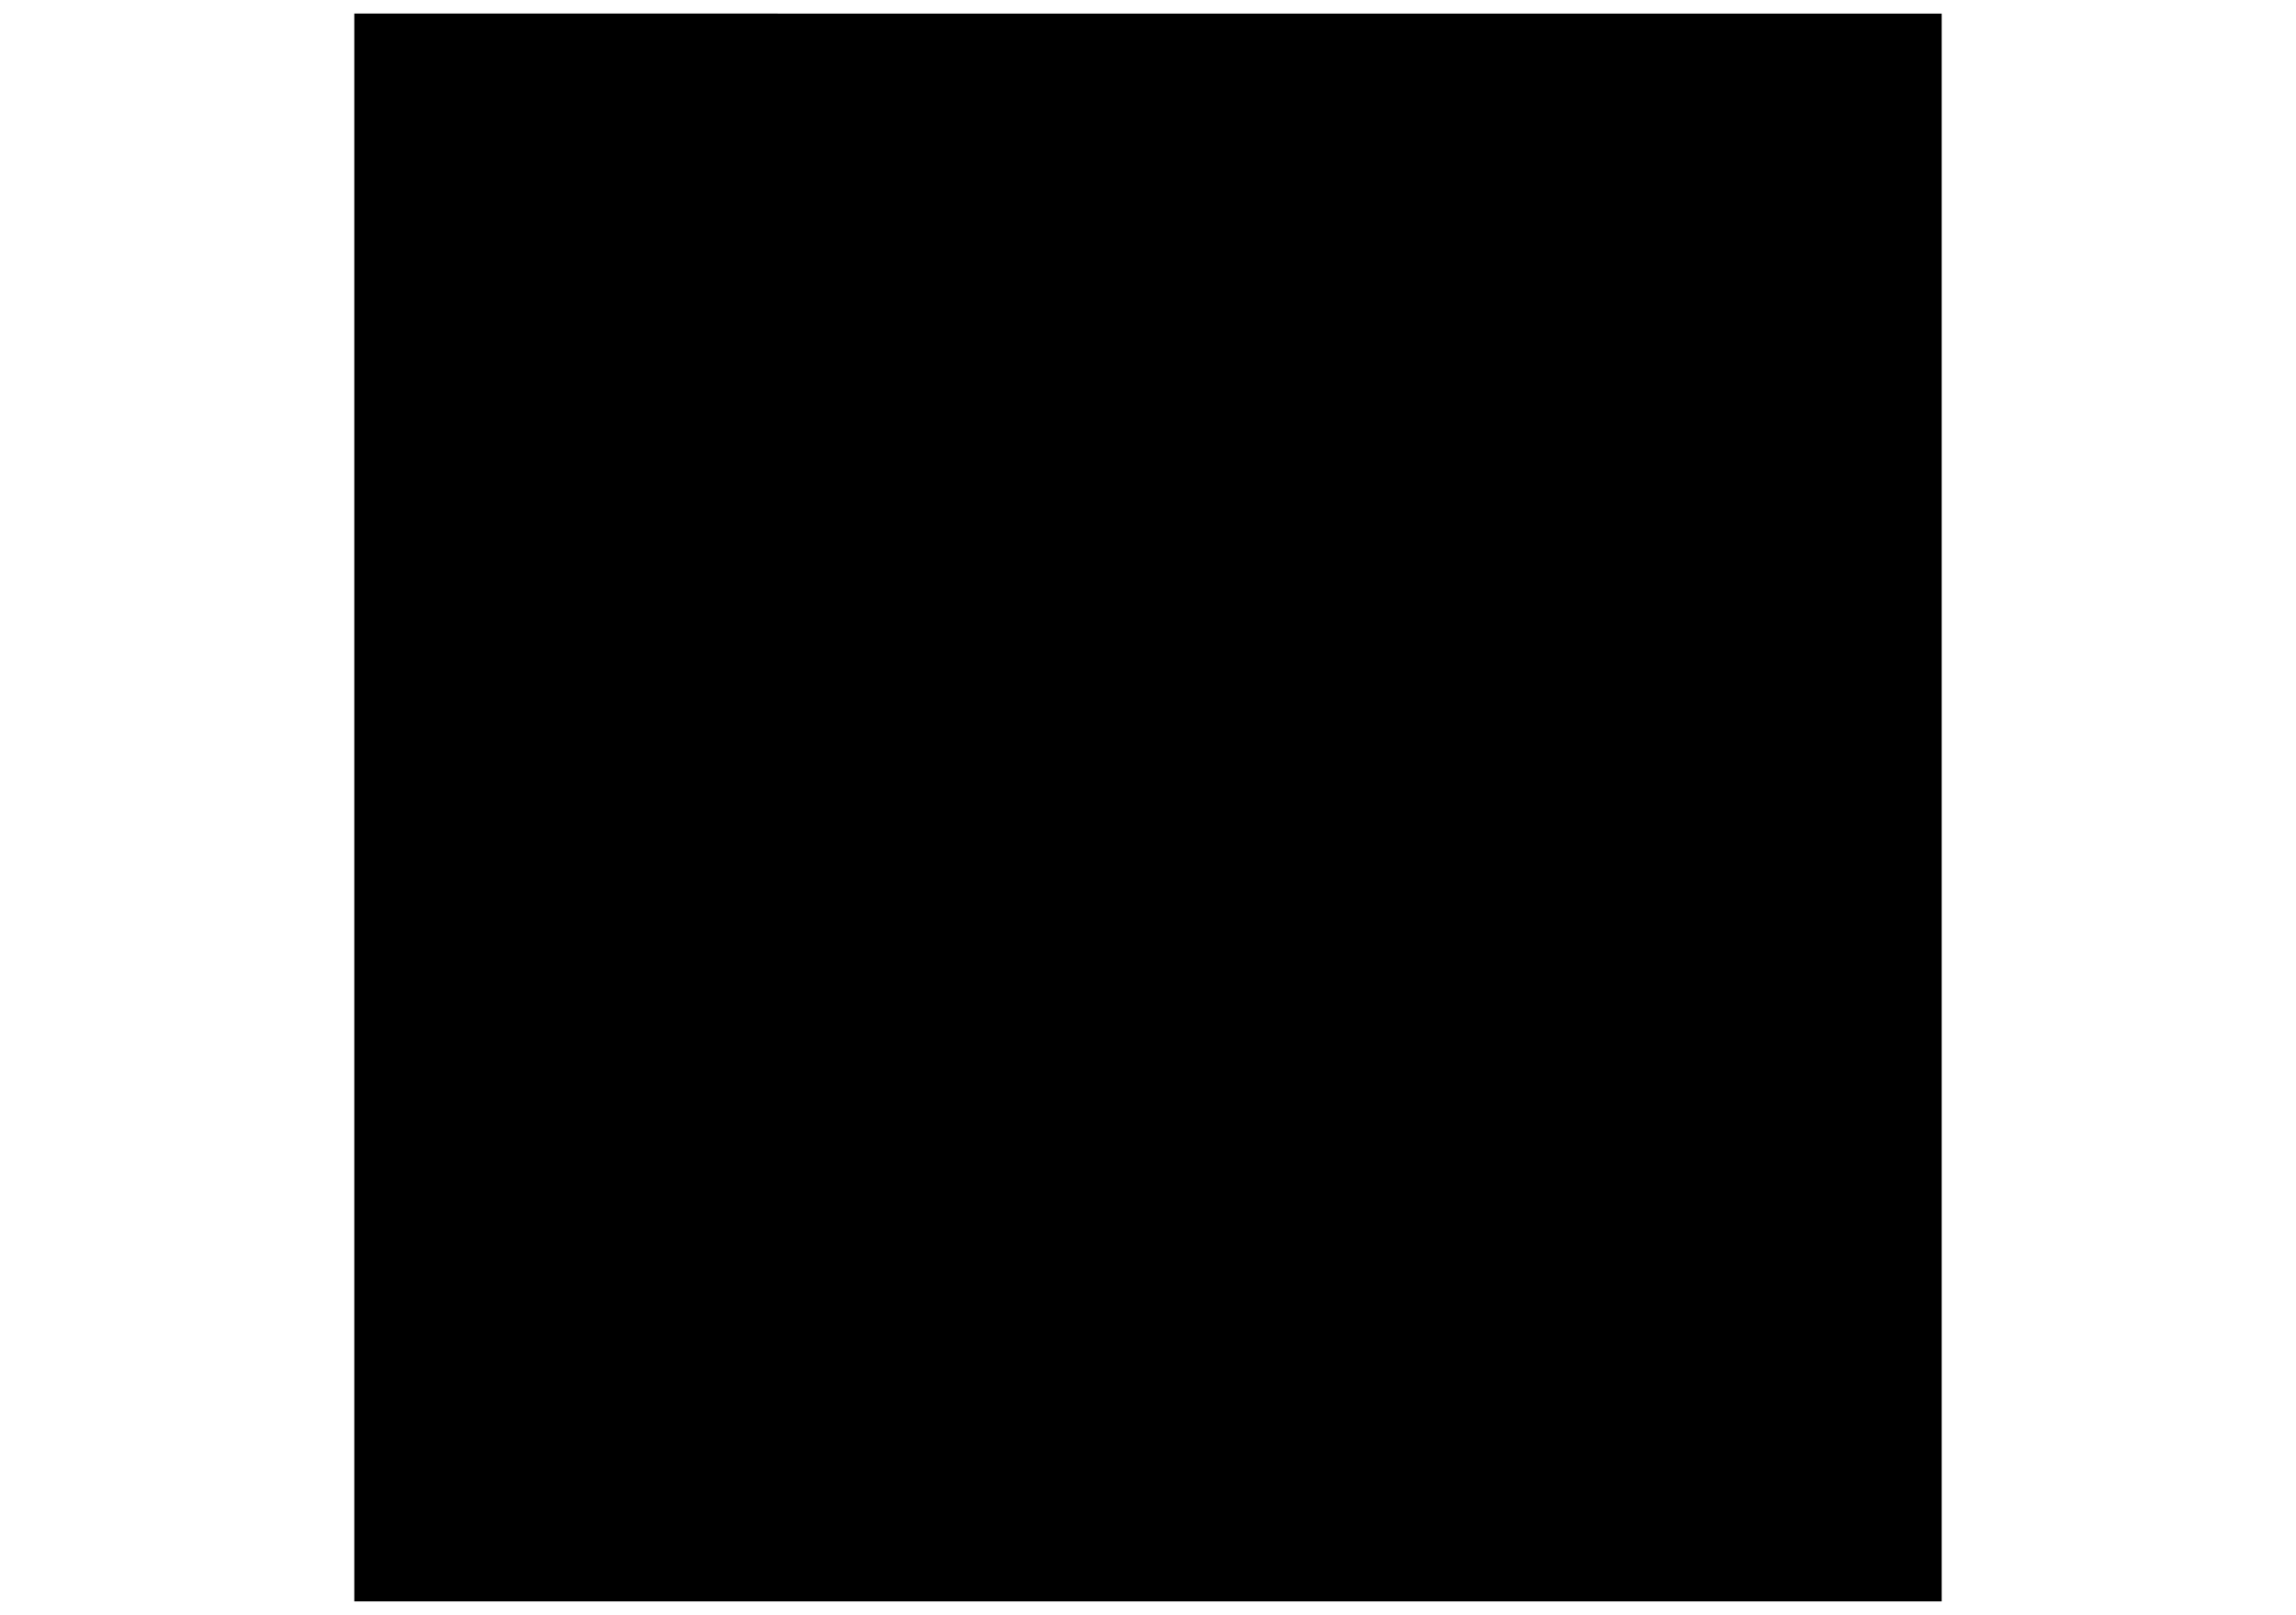
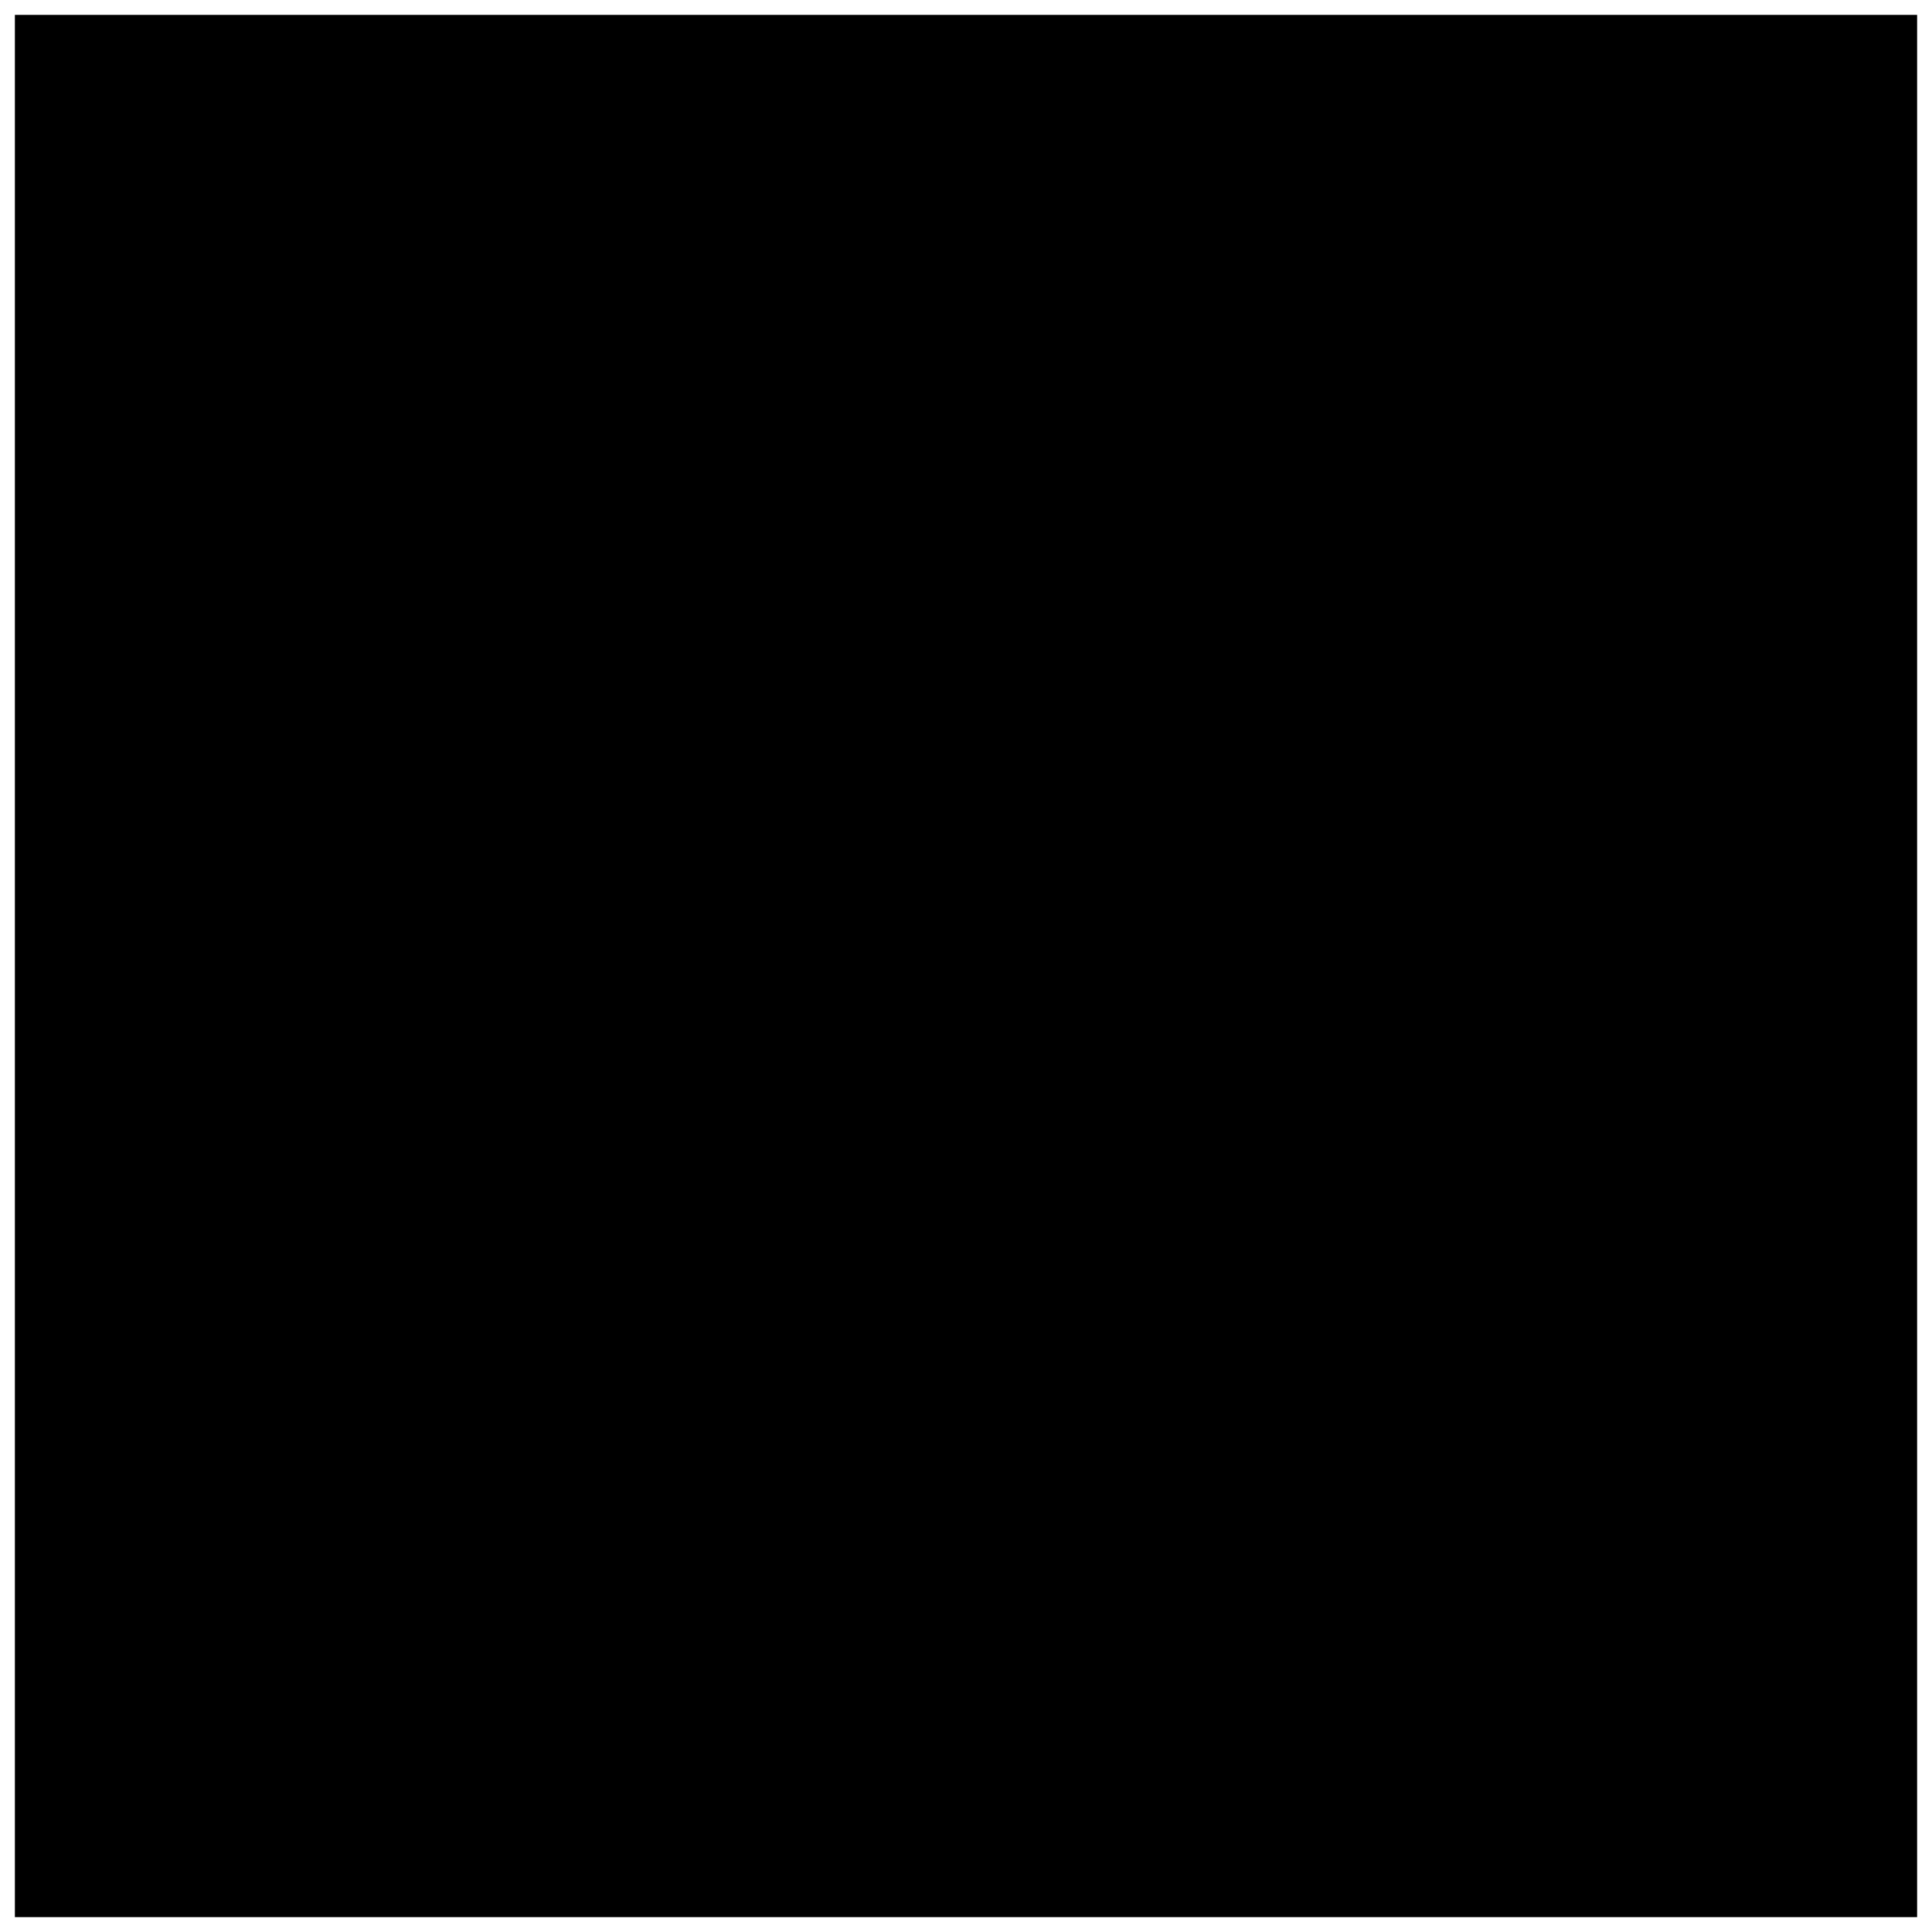
- <svg xmlns="http://www.w3.org/2000/svg" width="64" height="45" version="1.1" viewBox="0 0 16.933 11.906">
-   <path d="m2.925 0.412 11.083 1.91e-5 1.9e-5 11.083-11.083 1.3e-5z" fill="currentColor" stroke="currentColor" stroke-width=".624" />
+ <svg xmlns="http://www.w3.org/2000/svg" width="39" height="39" version="1.1" viewBox="0 0 10.319 10.319">
+   <rect x=".246" y=".246" width="9.827" height="9.827" stroke="currentColor" stroke-width=".333" fill="currentColor" />
</svg>
